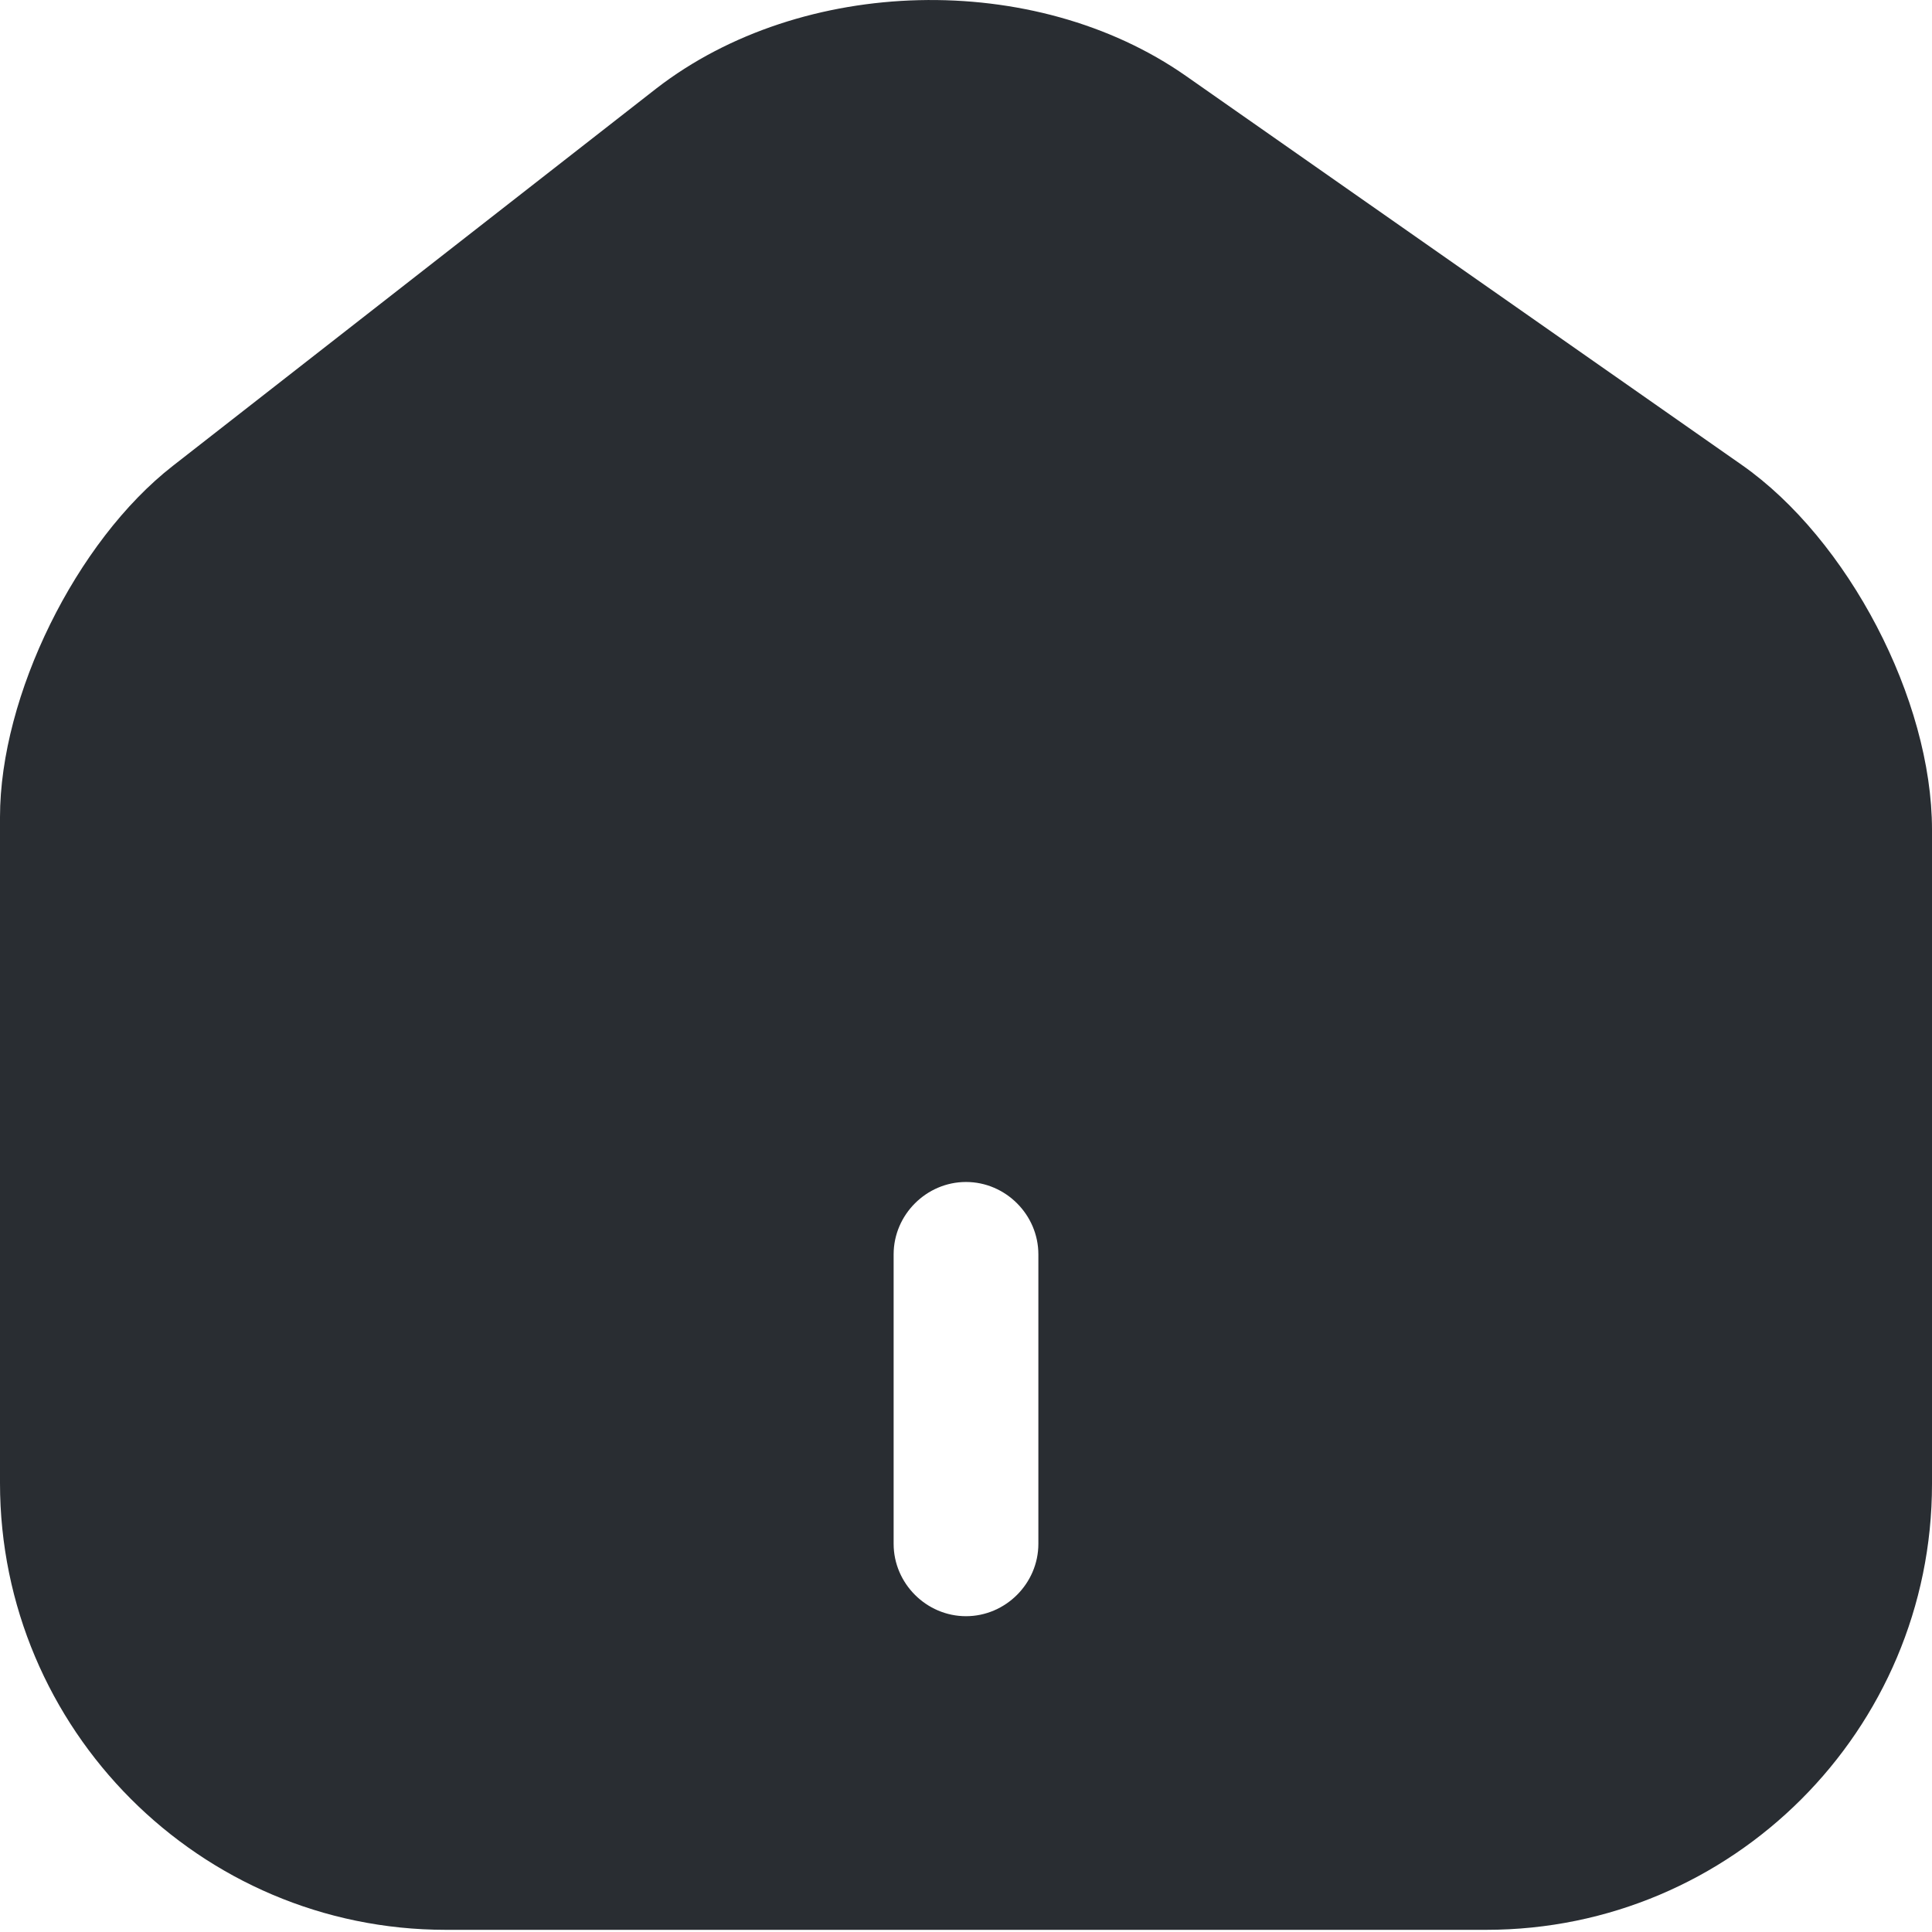
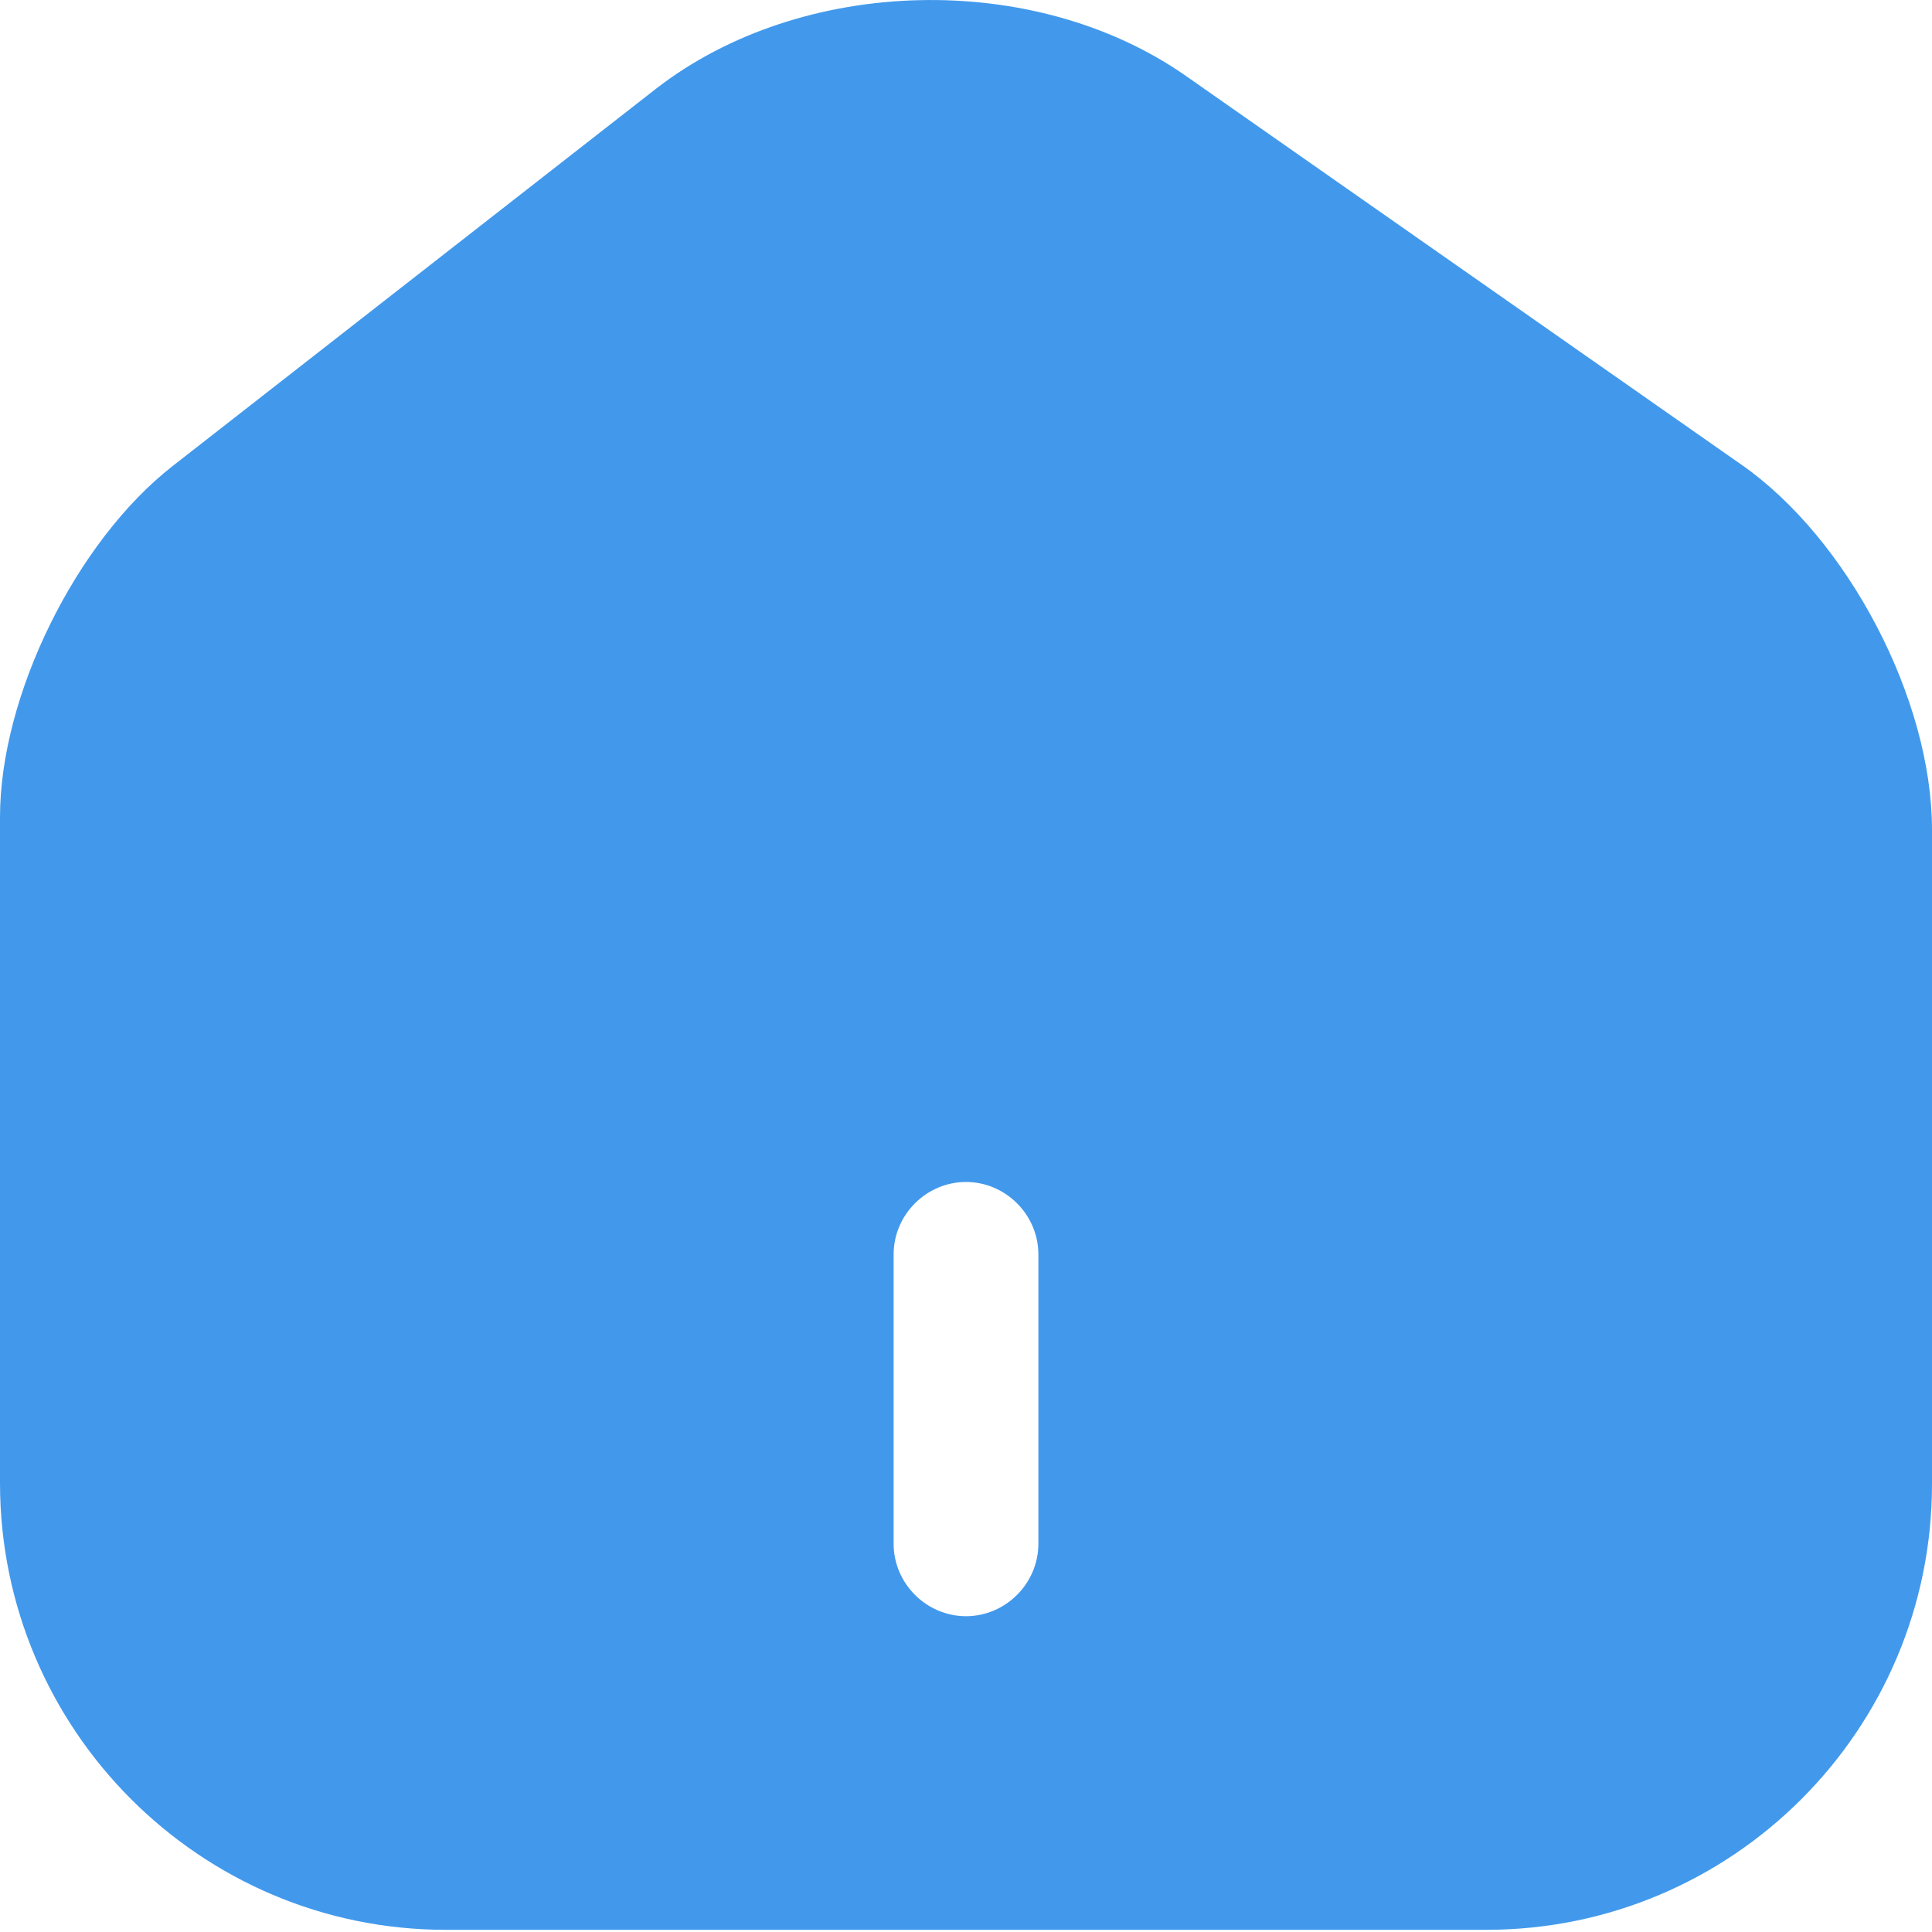
<svg xmlns="http://www.w3.org/2000/svg" width="100%" height="100%" viewBox="0 0 24 24" fill="none">
-   <path d="M21.638 5.776L14.733 0.944C12.851 -0.374 9.962 -0.302 8.152 1.1L2.146 5.788C0.947 6.723 0 8.641 0 10.151V18.423C0 21.48 2.482 23.973 5.538 23.973H18.462C21.518 23.973 24 21.492 24 18.435V10.307C24 8.689 22.957 6.699 21.638 5.776ZM12.899 19.178C12.899 19.67 12.492 20.077 12 20.077C11.508 20.077 11.101 19.67 11.101 19.178V15.582C11.101 15.09 11.508 14.683 12 14.683C12.492 14.683 12.899 15.09 12.899 15.582V19.178Z" fill="#292D32" />
+   <path d="M21.638 5.776L14.733 0.944C12.851 -0.374 9.962 -0.302 8.152 1.1L2.146 5.788C0.947 6.723 0 8.641 0 10.151V18.423C0 21.48 2.482 23.973 5.538 23.973H18.462C21.518 23.973 24 21.492 24 18.435V10.307C24 8.689 22.957 6.699 21.638 5.776ZM12.899 19.178C12.899 19.67 12.492 20.077 12 20.077C11.508 20.077 11.101 19.67 11.101 19.178V15.582C11.101 15.09 11.508 14.683 12 14.683C12.492 14.683 12.899 15.09 12.899 15.582V19.178Z" fill="#4299EC" />
</svg>
